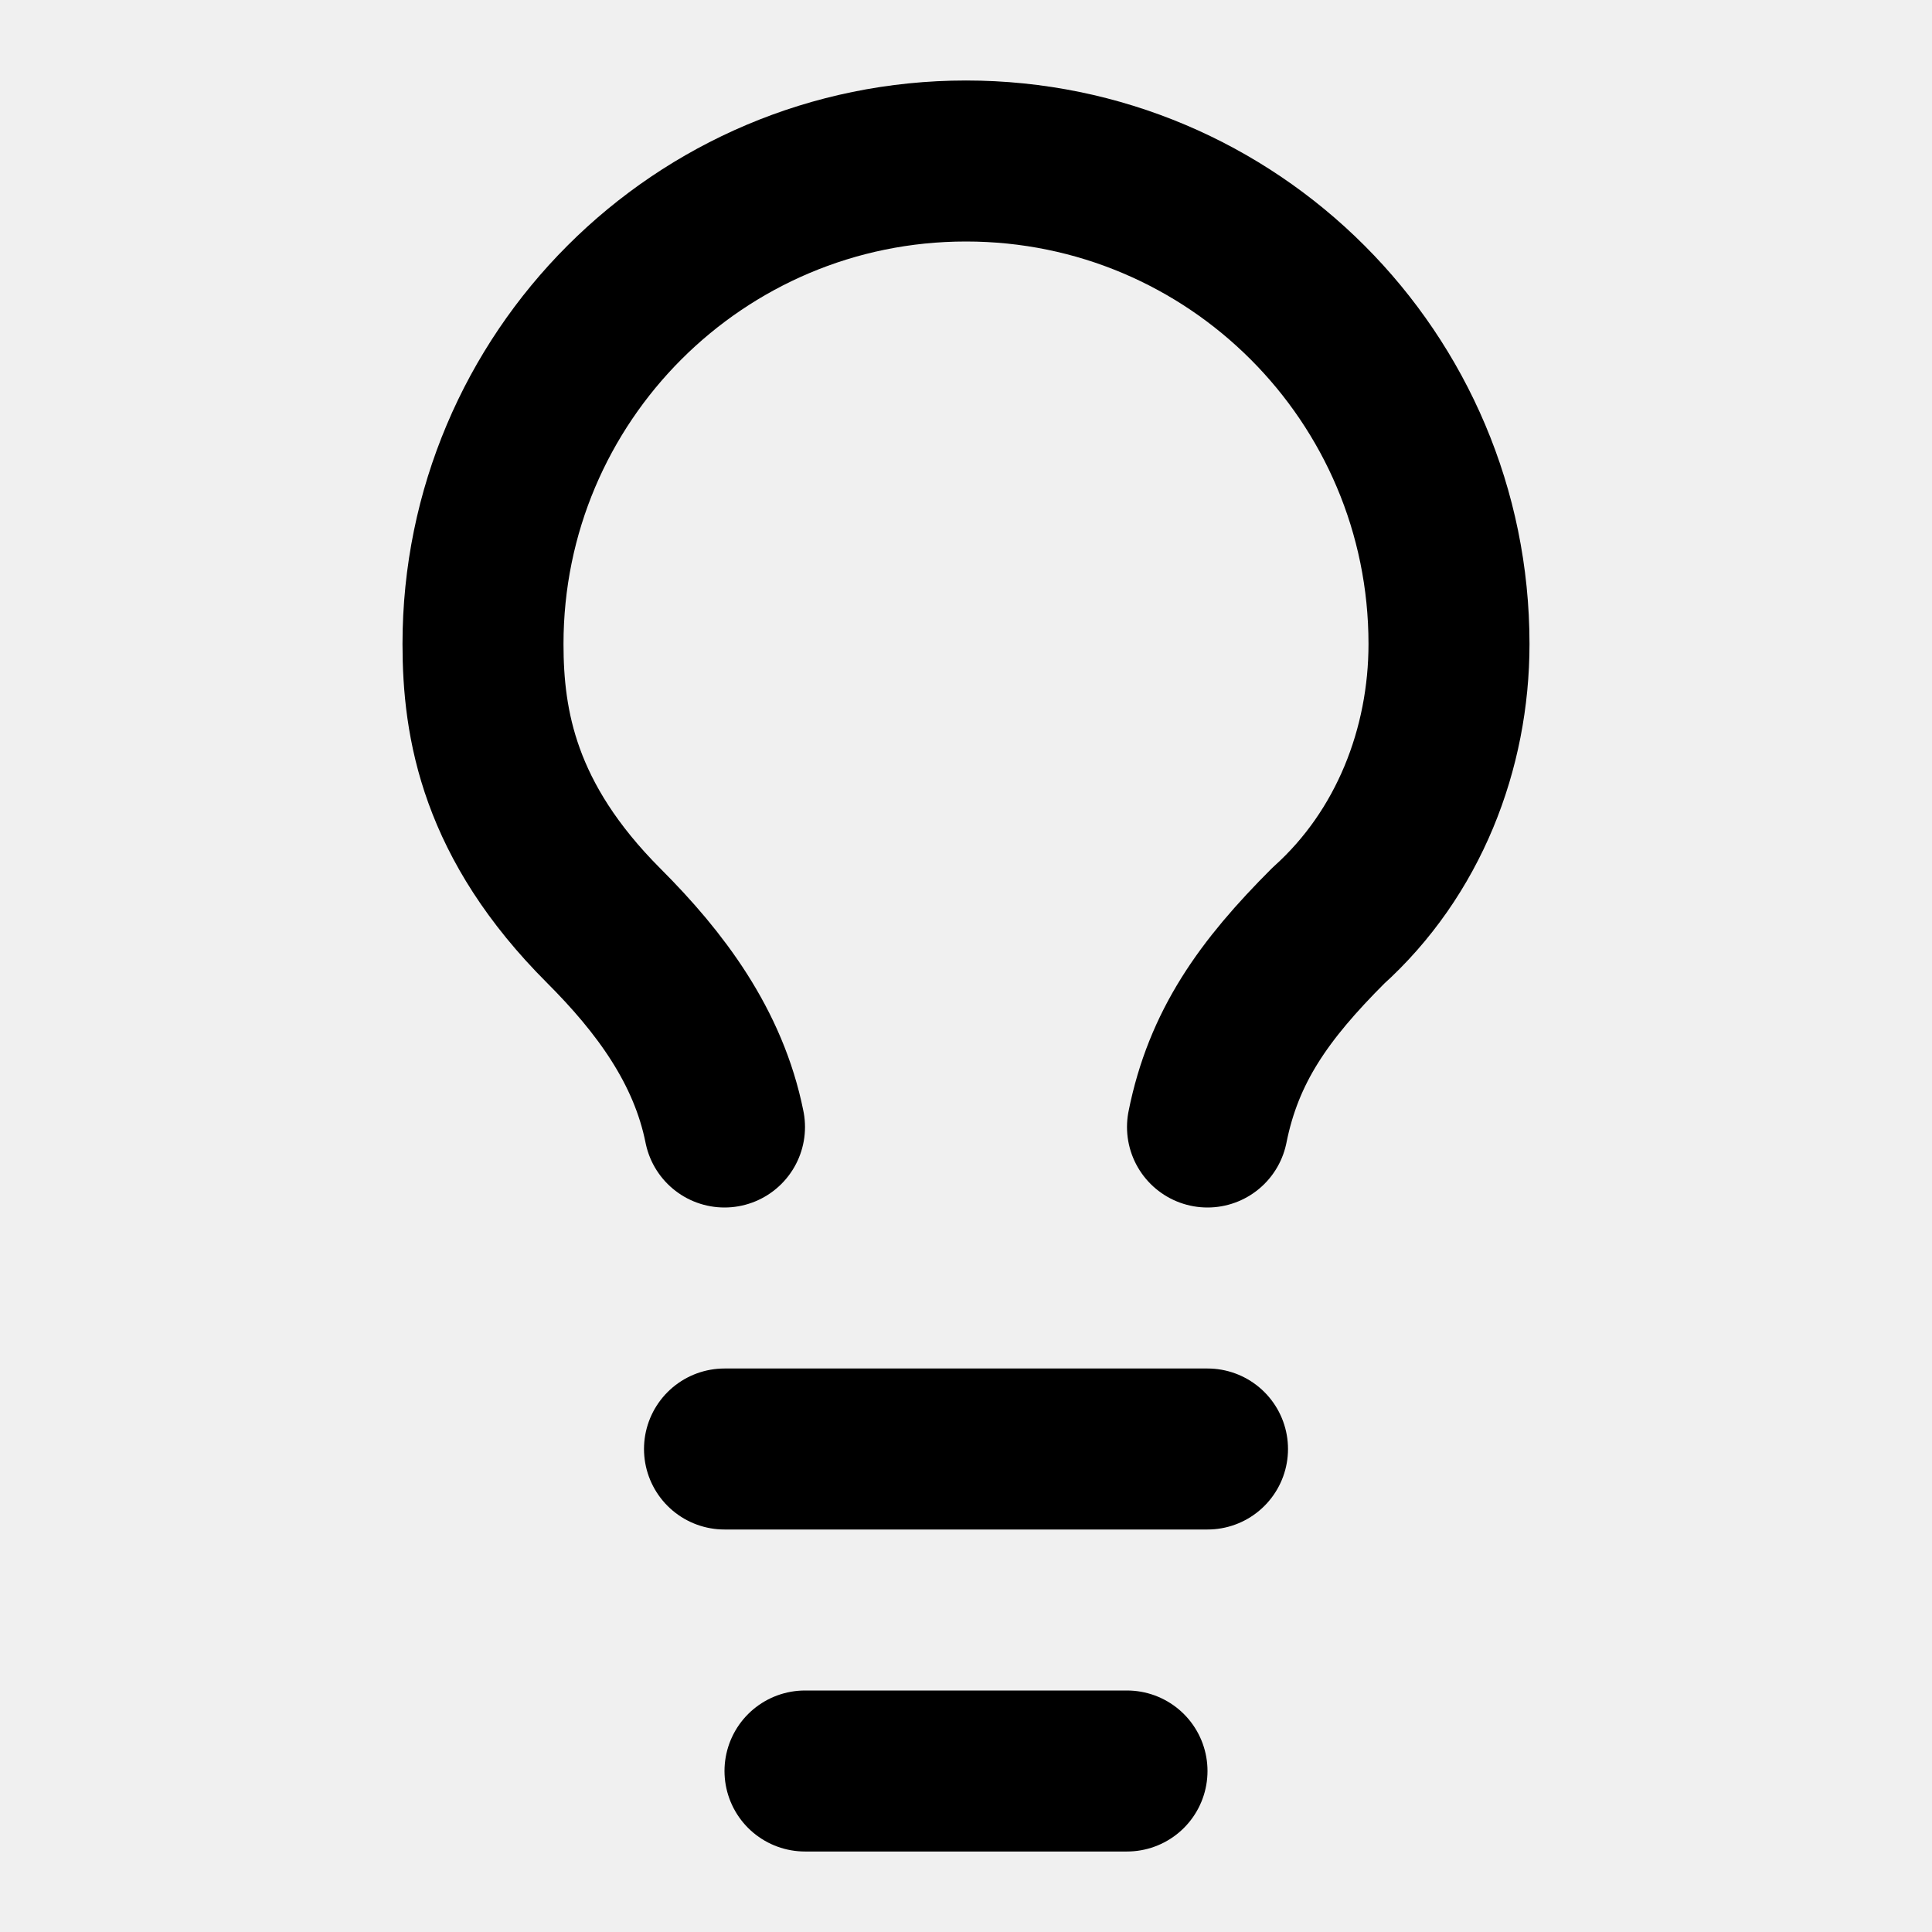
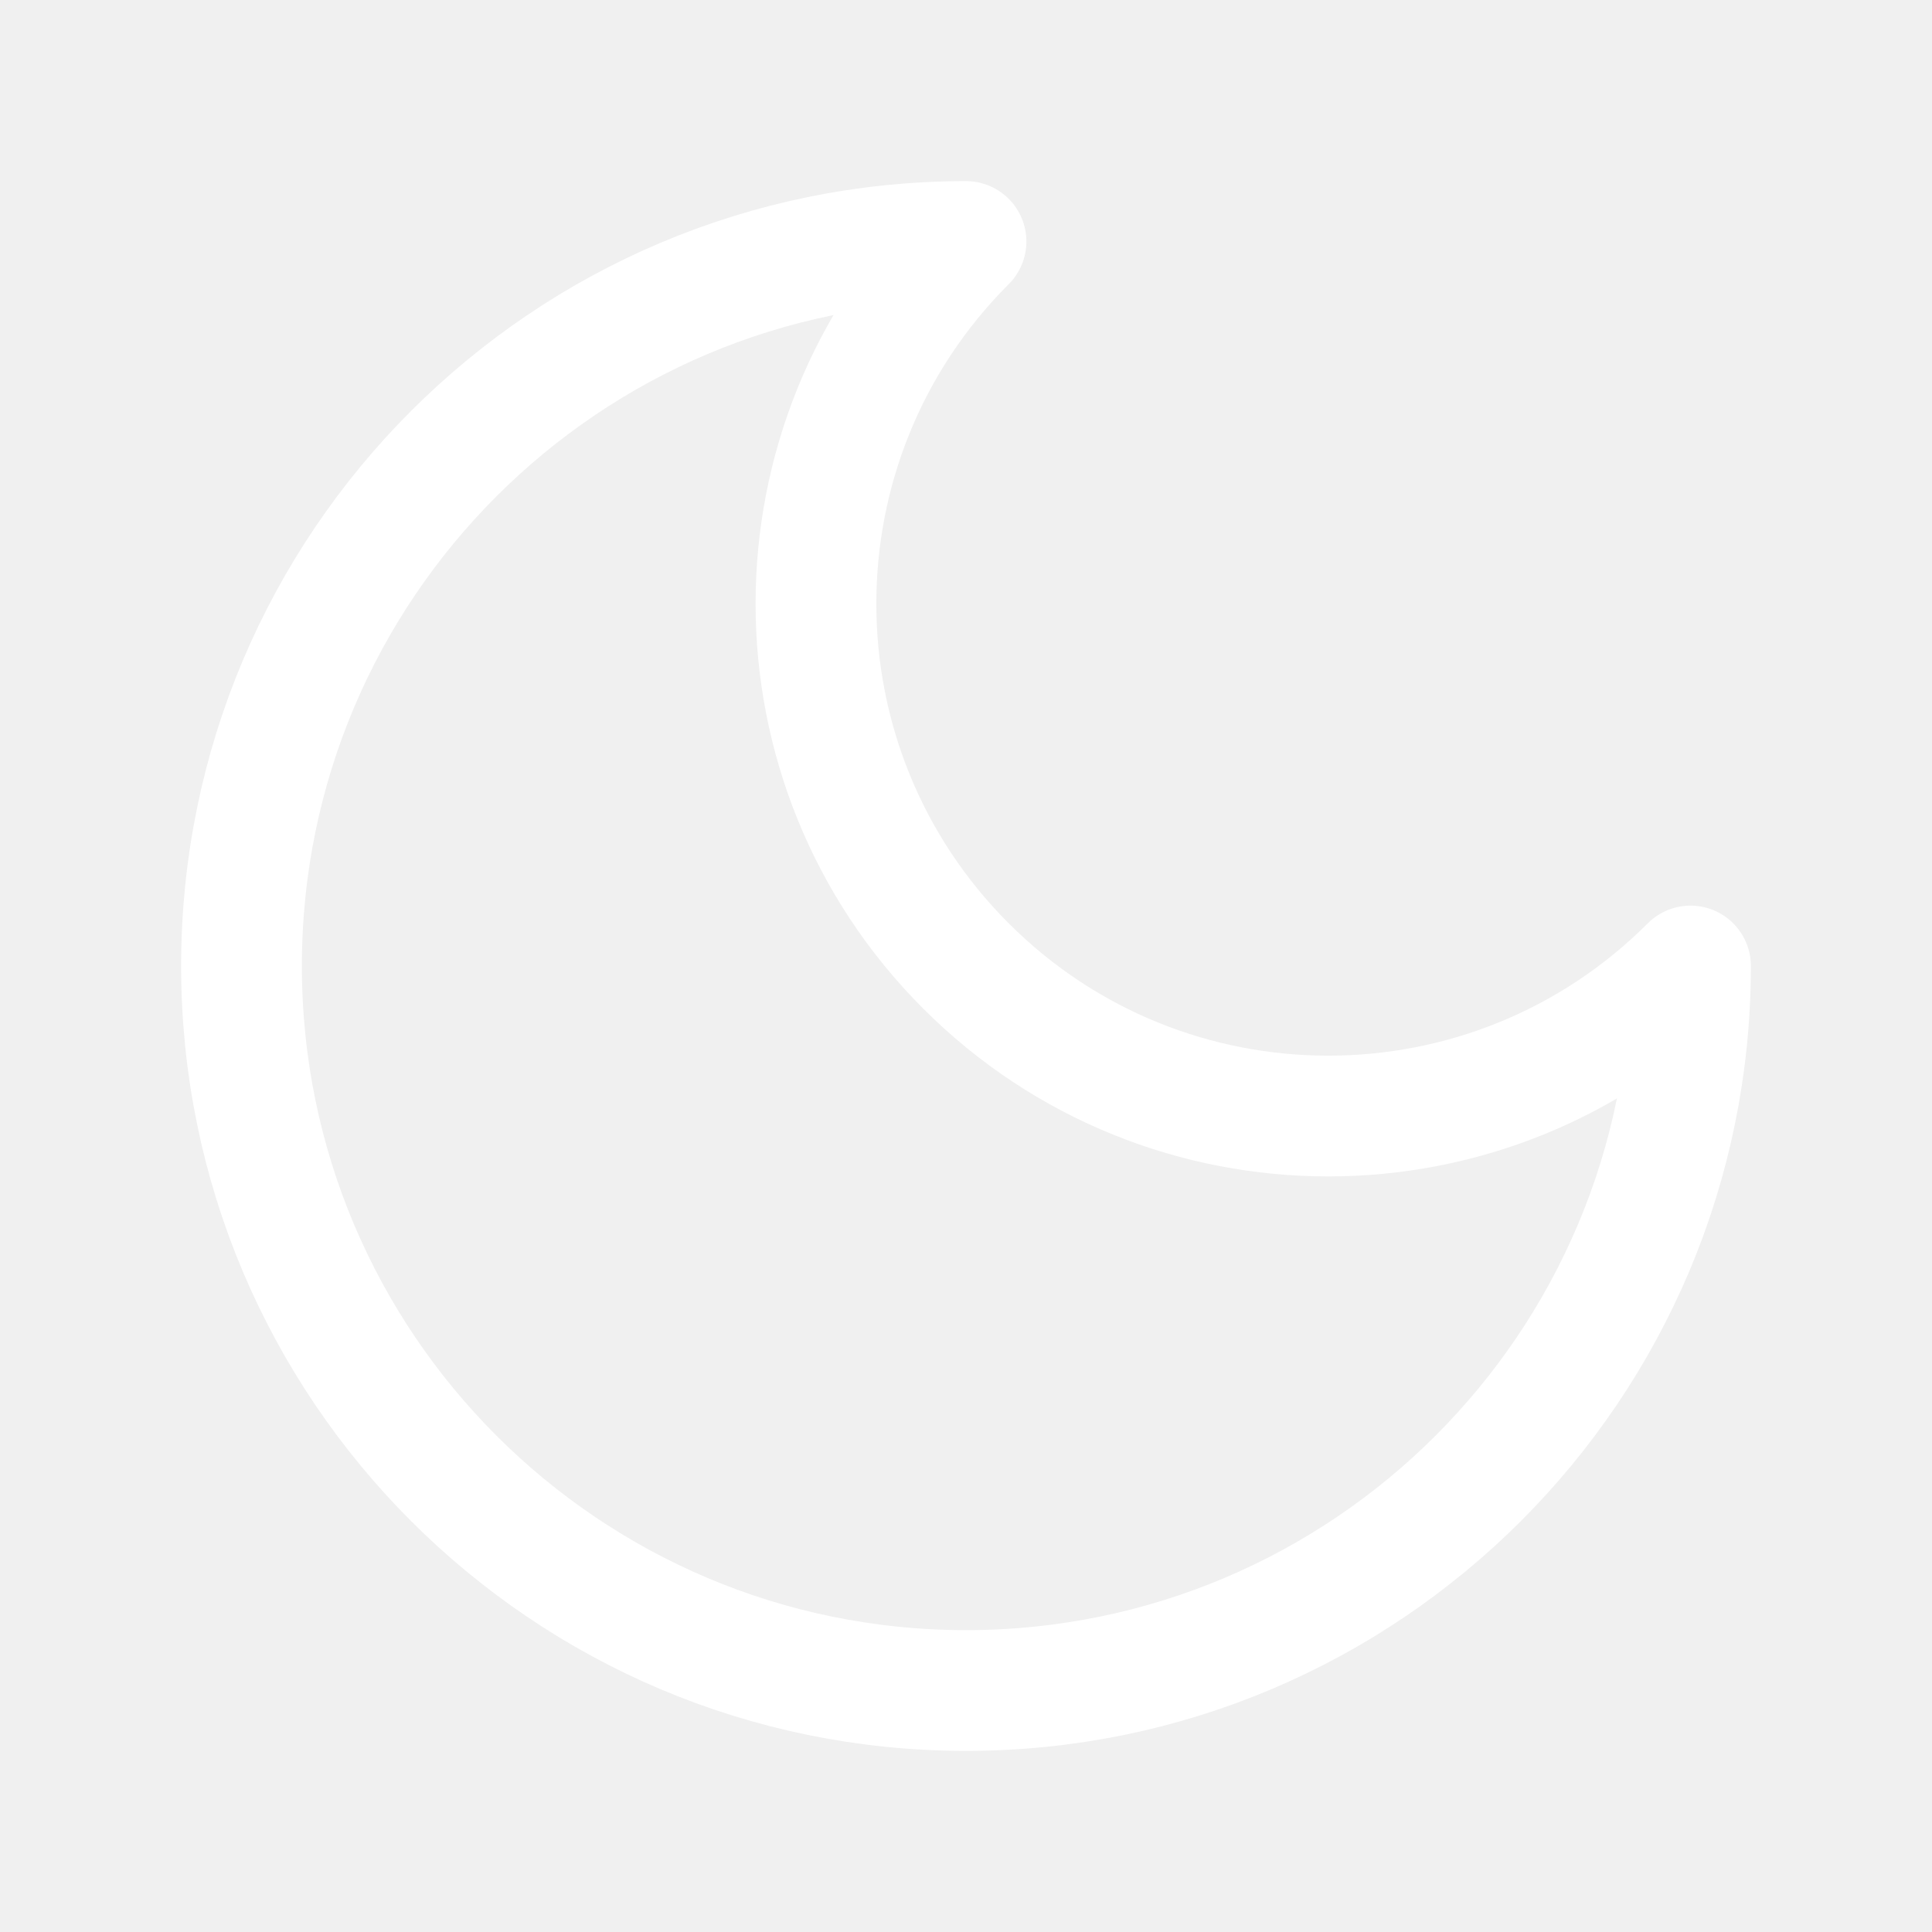
- <svg xmlns="http://www.w3.org/2000/svg" width="24" height="24" viewBox="0 0 24 24" fill="none" stroke="currentColor" stroke-width="2" stroke-linecap="round" stroke-linejoin="round" class="lucide lucide-lightbulb">
-   <path d="M15 14c.2-1 .7-1.7 1.5-2.5 1-.9 1.5-2.2 1.5-3.5A6 6 0 0 0 6 8c0 1 .2 2.2 1.5 3.5.7.7 1.3 1.5 1.5 2.5" />
-   <path d="M9 18h6" />
-   <path d="M10 22h4" />
+ <svg xmlns="http://www.w3.org/2000/svg" width="24" height="24" viewBox="0 0 24 24" fill="none" stroke="white" stroke-width="1.5" stroke-linecap="round" stroke-linejoin="round" class="lucide lucide-moon">
+   <path d="M12 3a6 6 0 0 0 9 9 9 9 0 1 1-9-9Z" />
</svg>
